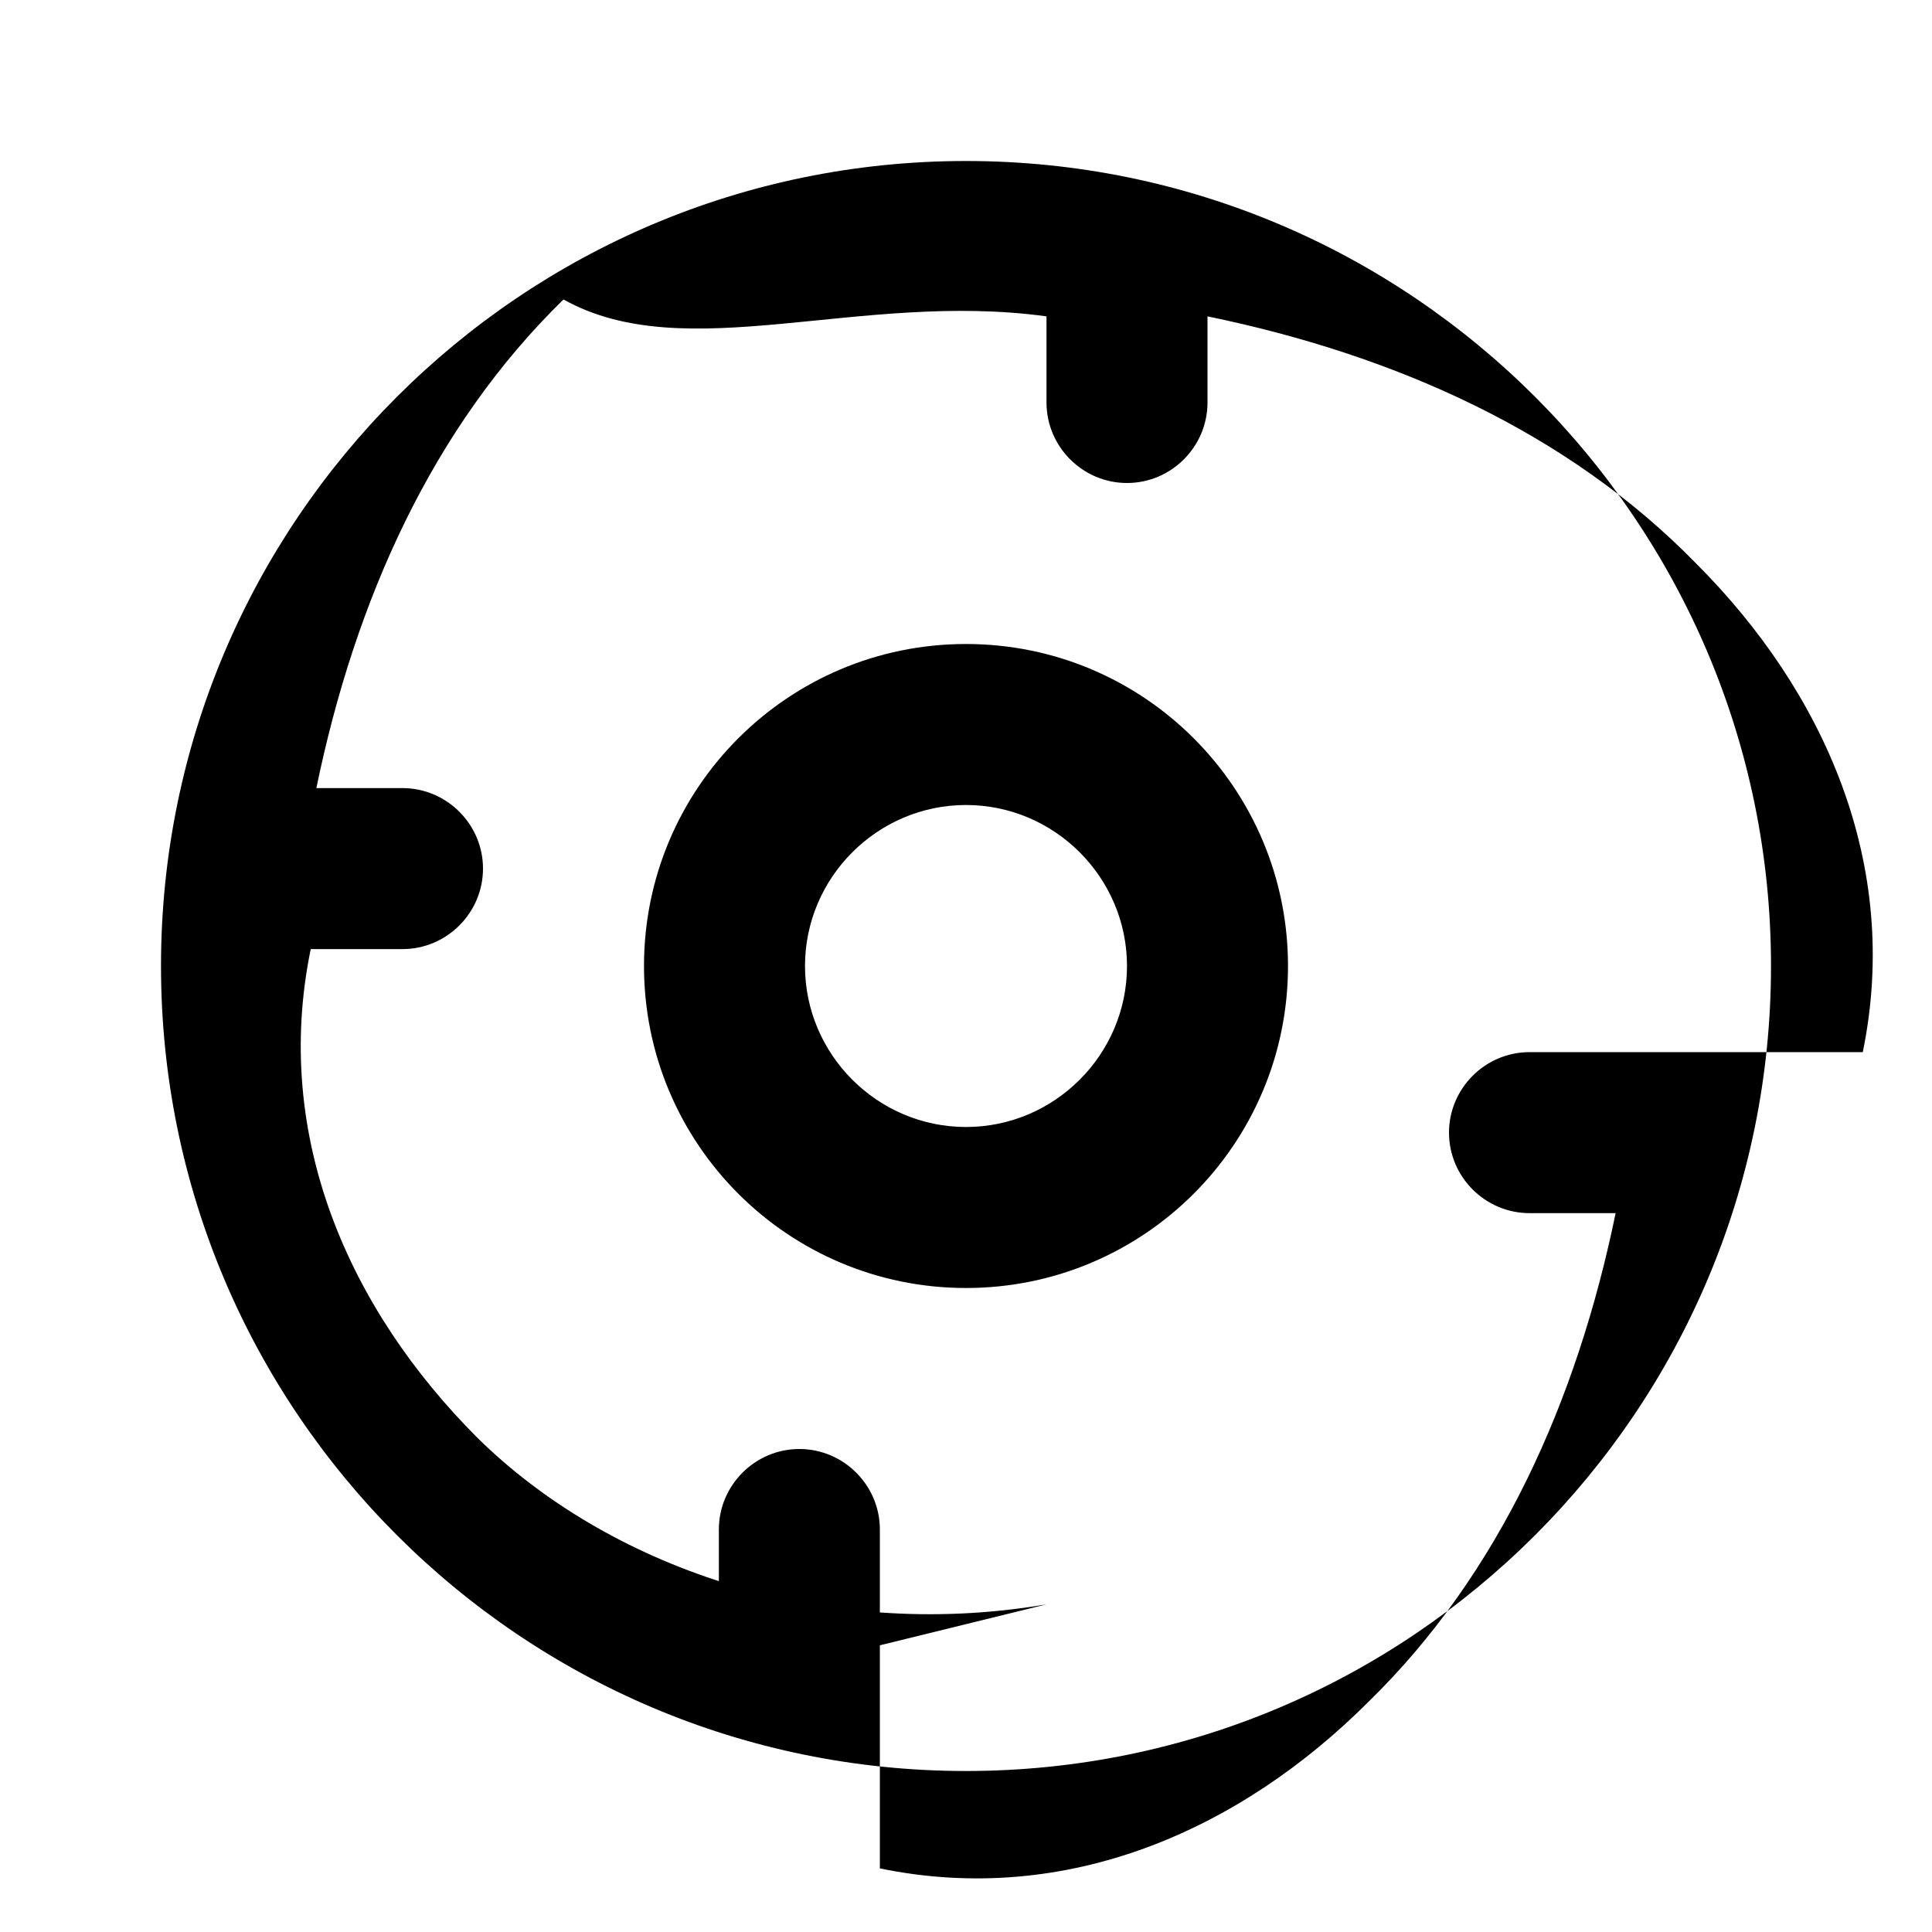
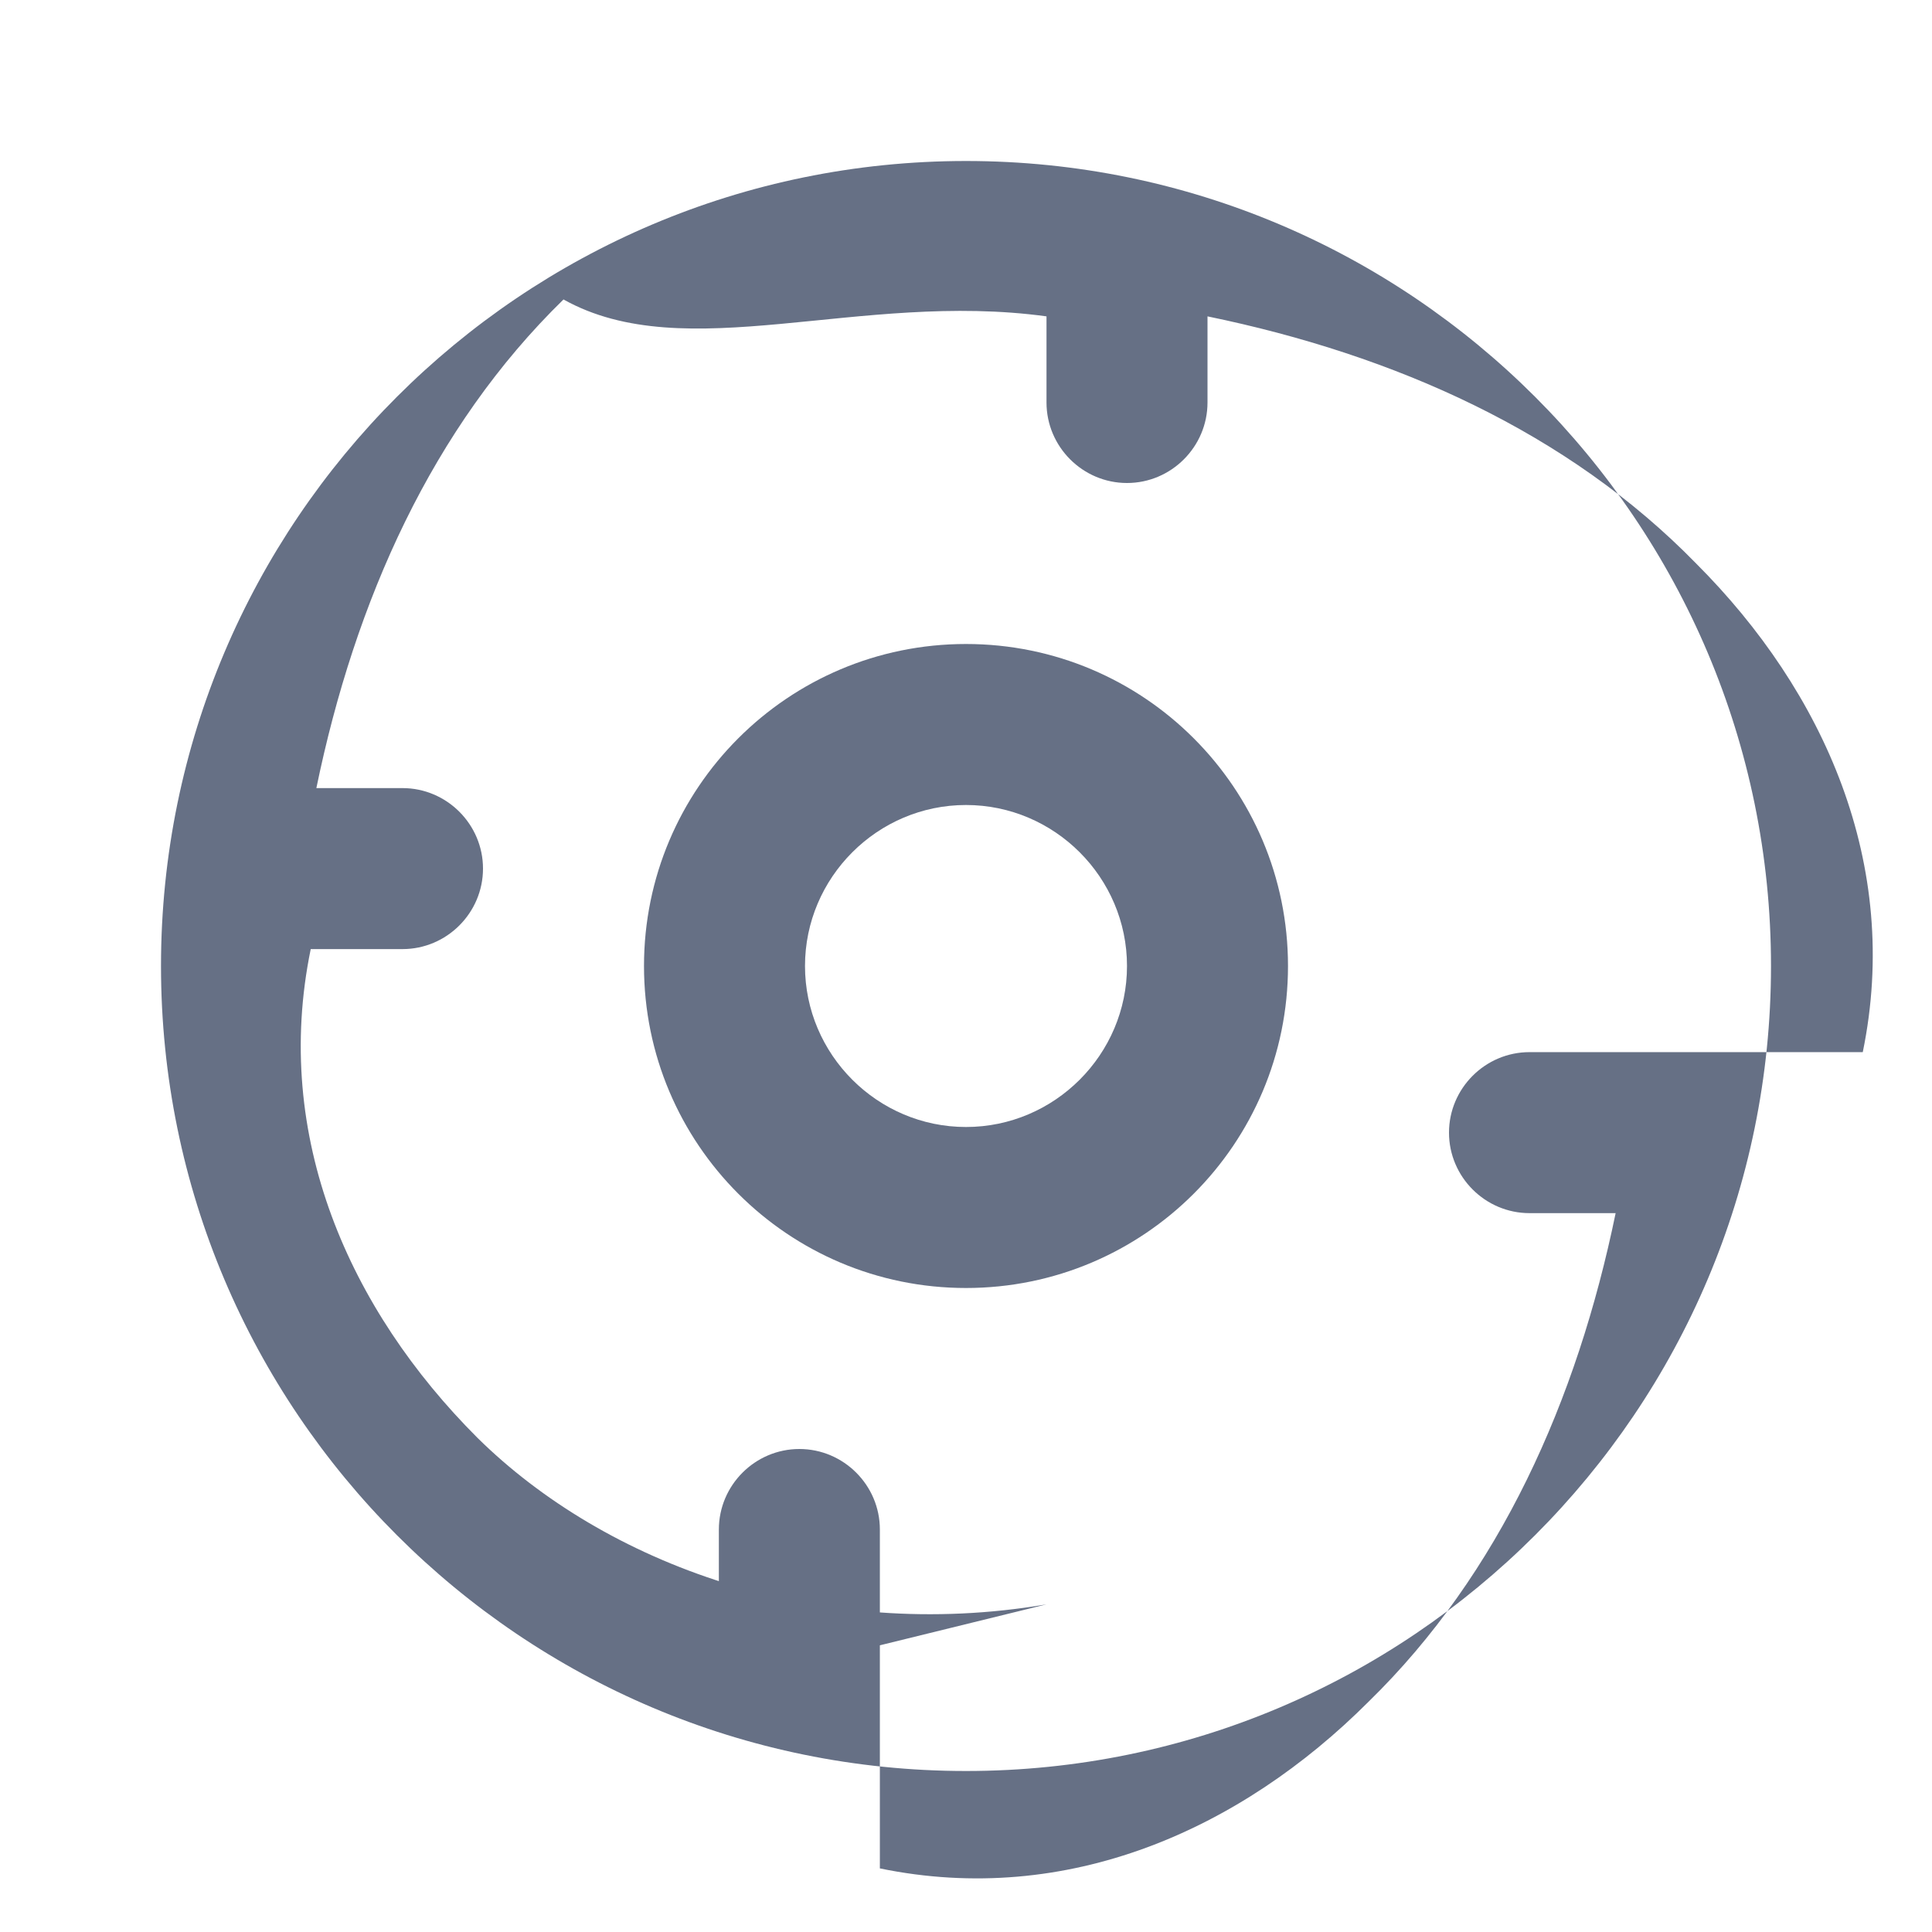
<svg xmlns="http://www.w3.org/2000/svg" width="100" height="100" viewBox="0 0 24 24" fill="none">
-   <path d="M12 2C6.48 2 2 6.48 2 12s4.48 10 10 10 10-4.48 10-10S17.52 2 12 2zm1 17.93c-2.83.48-5.48-.5-7.07-2.07-1.59-1.59-2.55-3.74-2.07-6.07H5c.55 0 1-.45 1-1s-.45-1-1-1H3.93c.48-2.33 1.44-4.48 3.07-6.07C8.52 4.57 10.67 3.61 13 3.93V5c0 .55.45 1 1 1s1-.45 1-1V3.93c2.33.48 4.48 1.44 6.07 3.07 1.59 1.59 2.55 3.74 2.07 6.07H19c-.55 0-1 .45-1 1s.45 1 1 1h1.07c-.48 2.33-1.44 4.48-3.07 6.07-1.59 1.59-3.74 2.55-6.07 2.07V19c0-.55-.45-1-1-1s-1 .45-1 1v1.93z" fill="#000" />
-   <path d="M12 8c-2.21 0-4 1.79-4 4s1.79 4 4 4 4-1.79 4-4-1.79-4-4-4zm0 6c-1.1 0-2-.9-2-2s.9-2 2-2 2 .9 2 2-.9 2-2 2z" fill="#000" />
+   <path d="M12 2C6.48 2 2 6.48 2 12s4.48 10 10 10 10-4.48 10-10S17.52 2 12 2zm1 17.93c-2.83.48-5.48-.5-7.07-2.07-1.59-1.59-2.55-3.74-2.07-6.07H5c.55 0 1-.45 1-1s-.45-1-1-1H3.93c.48-2.33 1.44-4.48 3.07-6.07C8.52 4.57 10.67 3.61 13 3.93V5c0 .55.45 1 1 1s1-.45 1-1V3.93c2.33.48 4.48 1.44 6.07 3.07 1.59 1.59 2.55 3.74 2.07 6.07H19c-.55 0-1 .45-1 1s.45 1 1 1h1.07c-.48 2.33-1.44 4.48-3.07 6.07-1.59 1.59-3.74 2.55-6.07 2.07V19c0-.55-.45-1-1-1s-1 .45-1 1v1.93z" fill="#667085" />
+   <path d="M12 8c-2.21 0-4 1.79-4 4s1.79 4 4 4 4-1.79 4-4-1.79-4-4-4zm0 6c-1.1 0-2-.9-2-2s.9-2 2-2 2 .9 2 2-.9 2-2 2z" fill="#667085" />
</svg>
